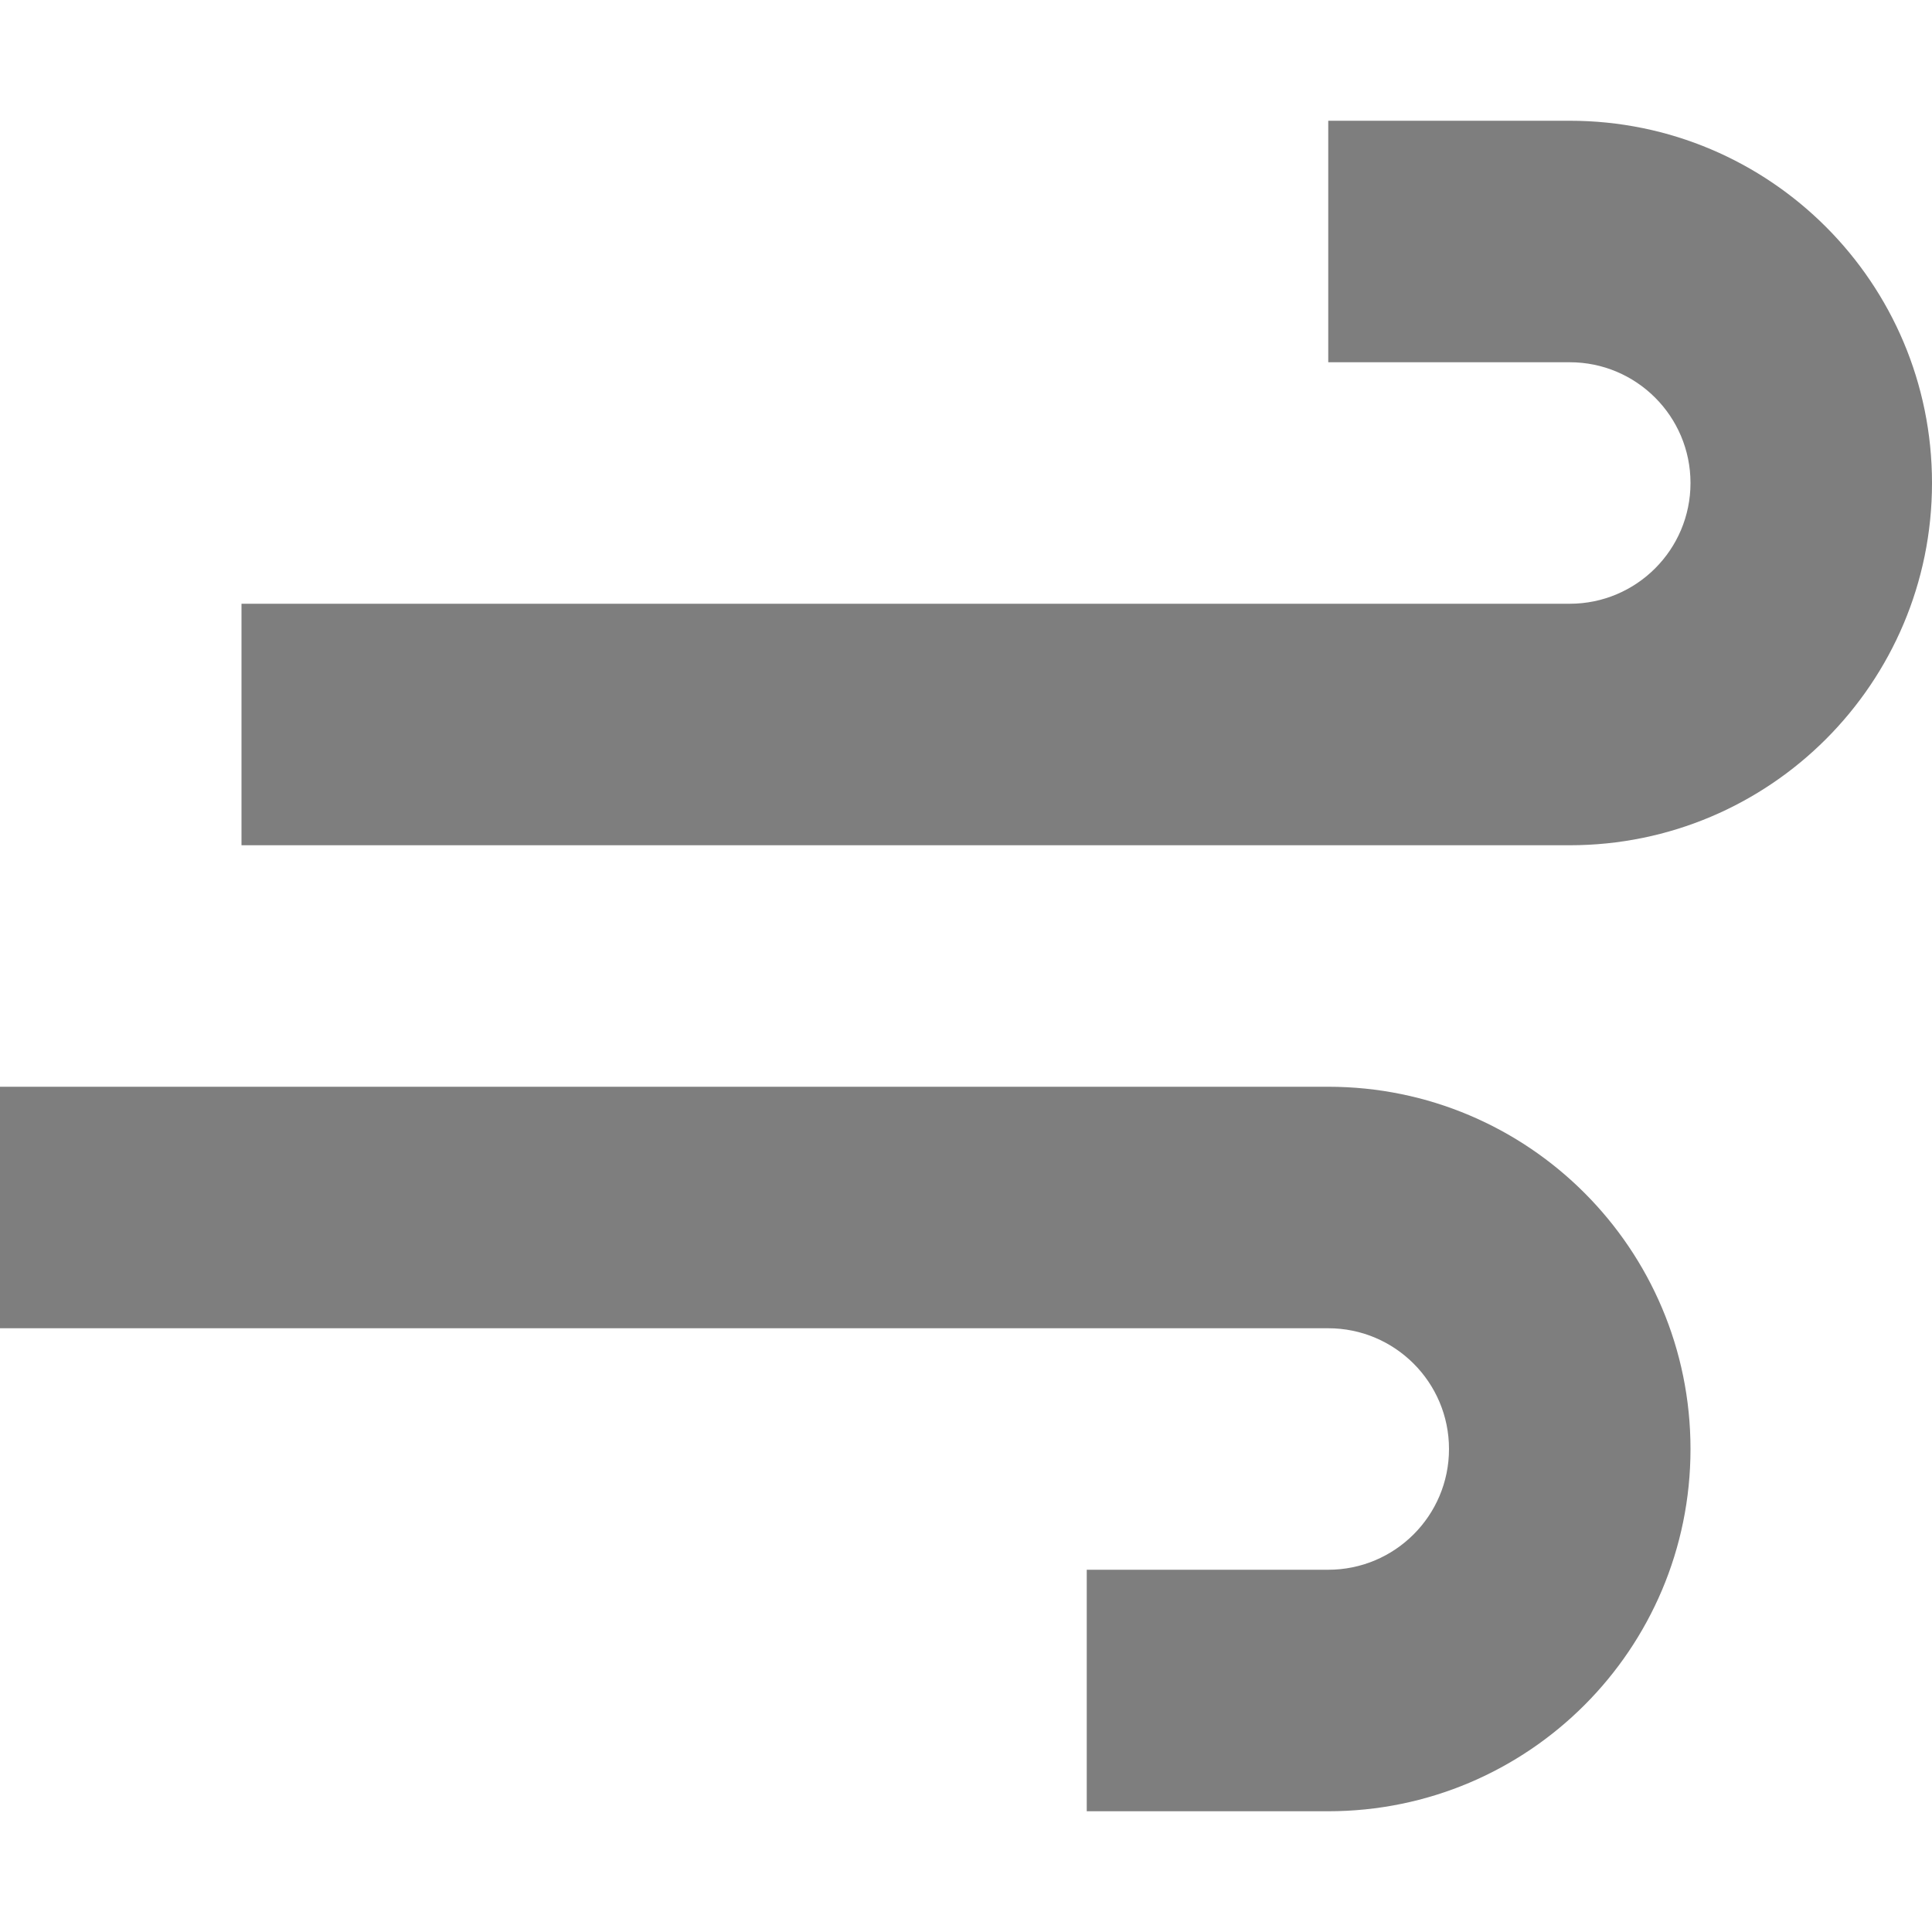
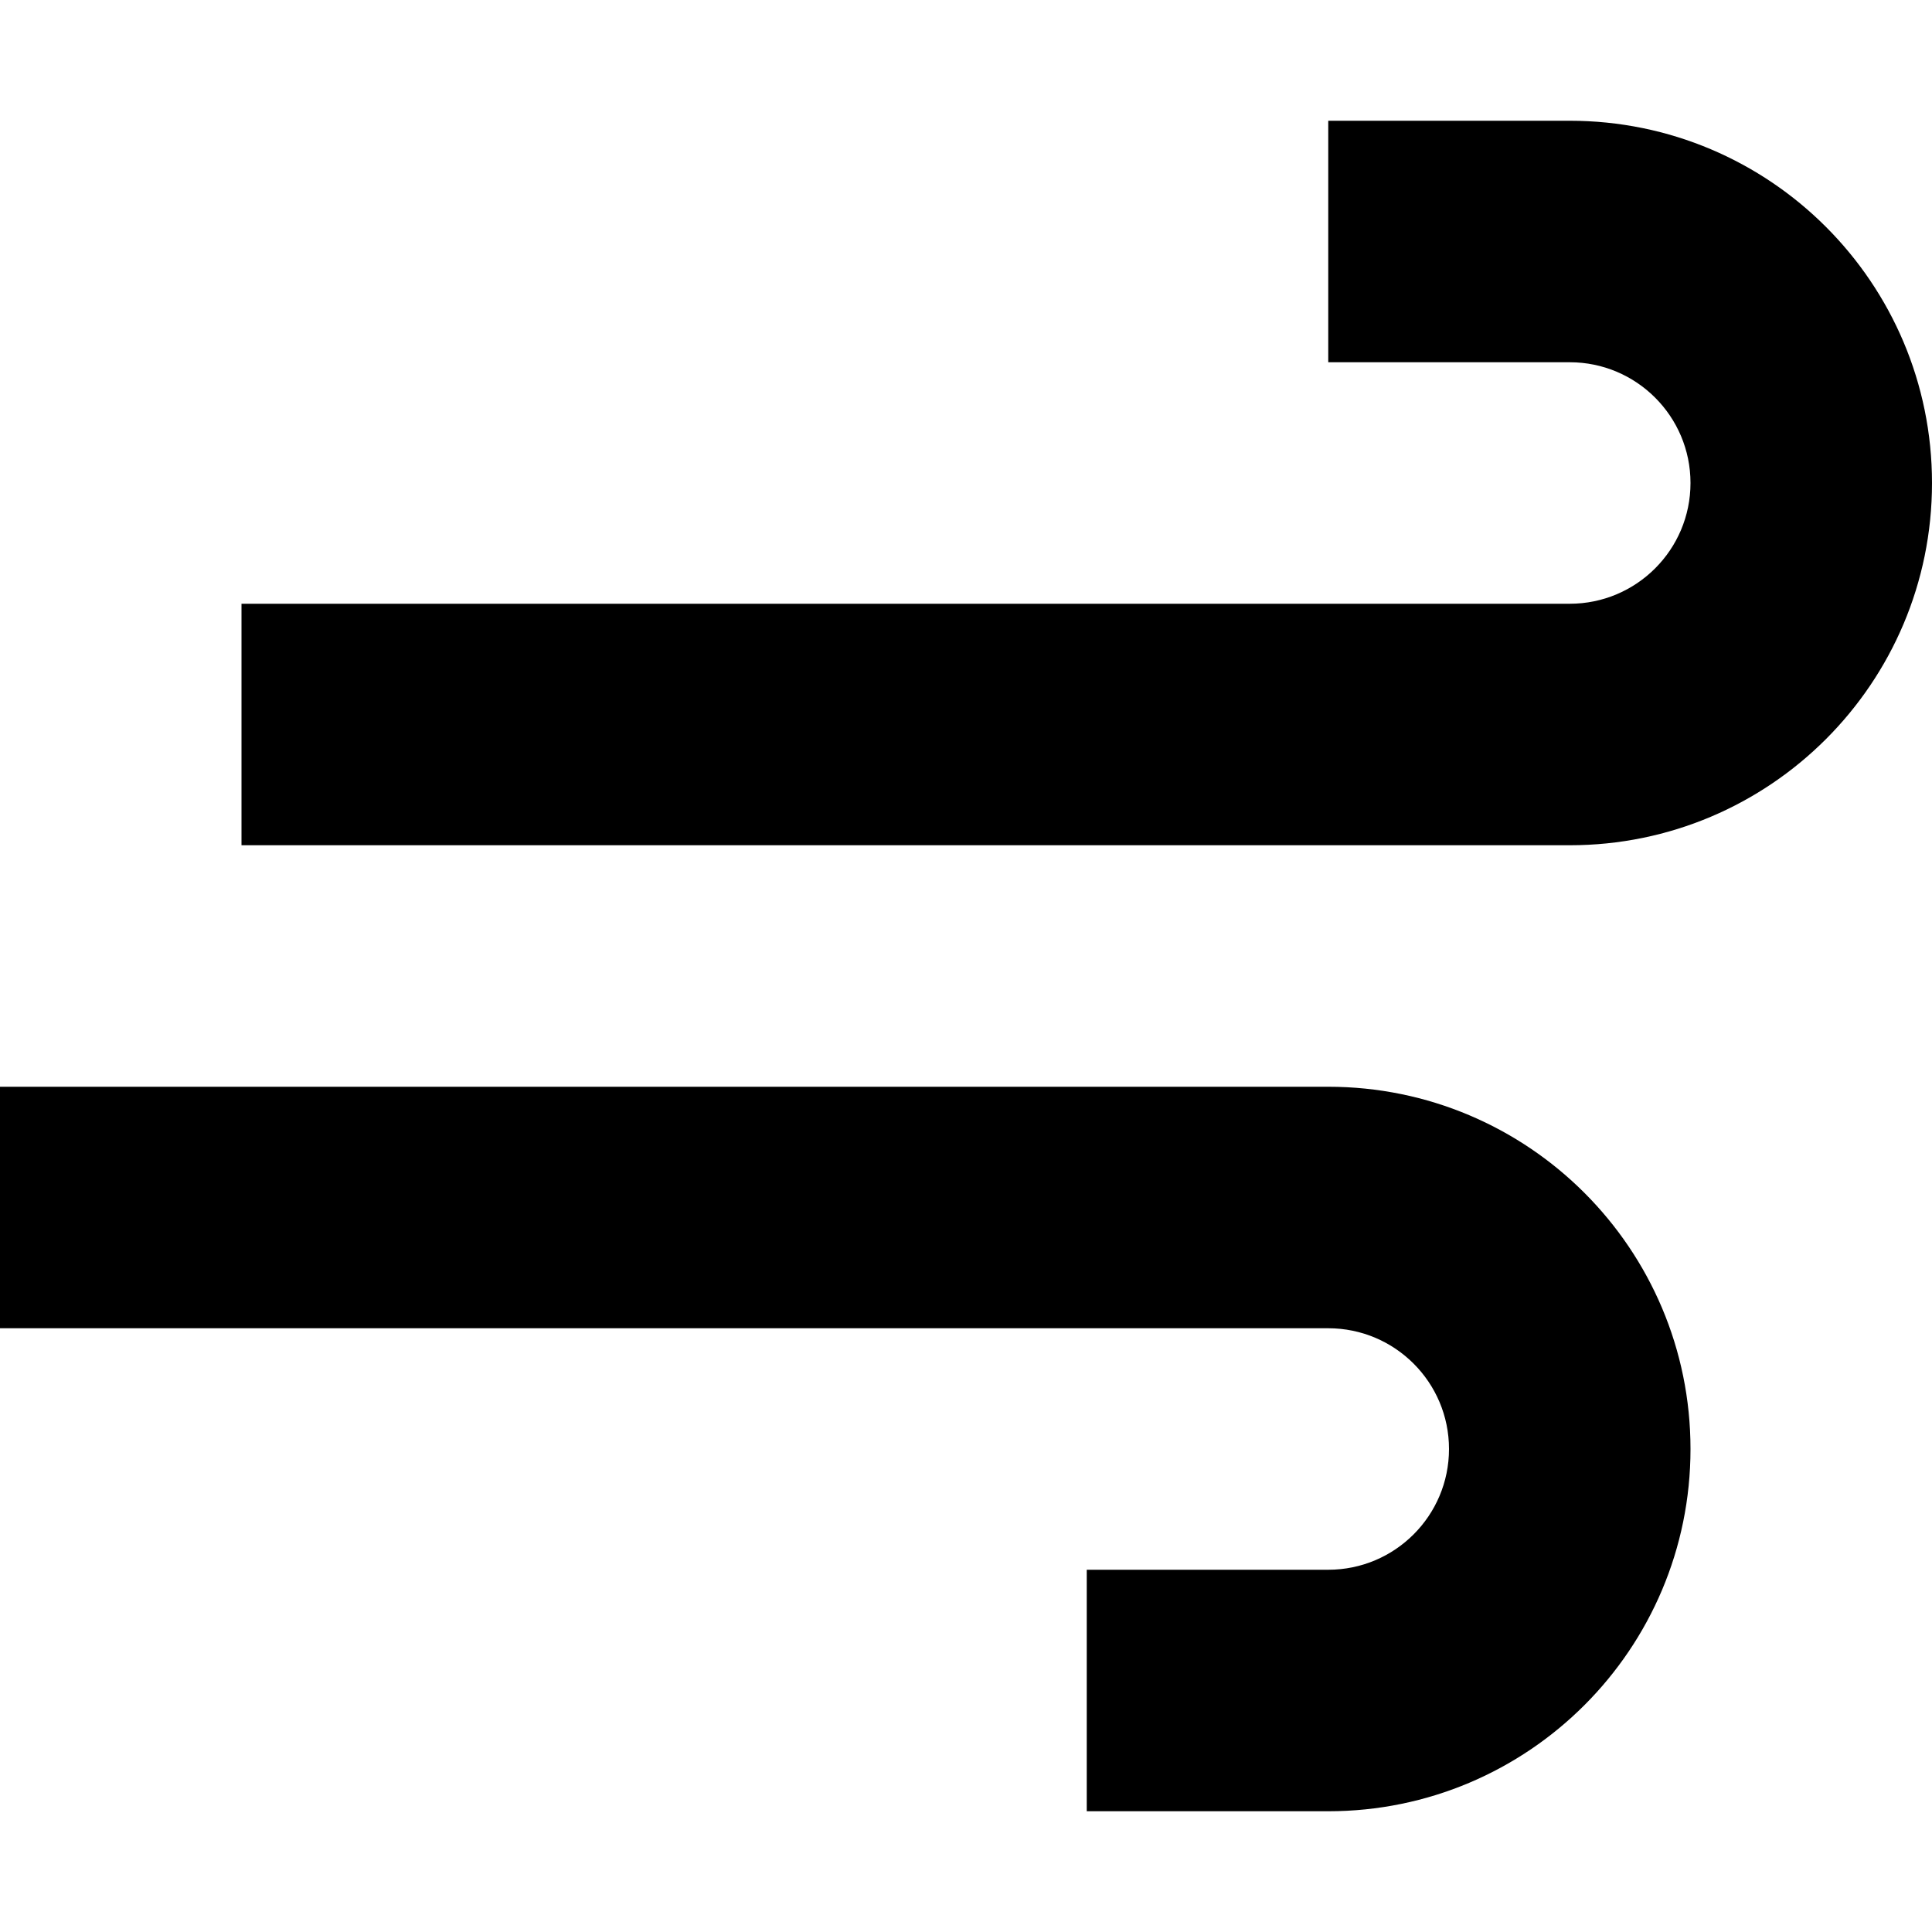
<svg xmlns="http://www.w3.org/2000/svg" width="800px" height="800px" viewBox="0 0 16 16" fill="none">
-   <path d="M13 1H11V3H13C13.552 3 14 3.448 14 4C14 4.552 13.552 5 13 5H2V7H13C14.657 7 16 5.657 16 4C16 2.343 14.657 1 13 1Z" fill="#7e7e7e" />
-   <path d="M0 11H11C11.552 11 12 11.448 12 12C12 12.552 11.552 13 11 13H9V15H11C12.657 15 14 13.657 14 12C14 10.343 12.657 9 11 9H0V11Z" fill="#7e7e7e" />
+   <path d="M13 1H11V3H13C13.552 3 14 3.448 14 4C14 4.552 13.552 5 13 5H2V7H13C14.657 7 16 5.657 16 4C16 2.343 14.657 1 13 1Z" fill="#000000" />
+   <path d="M0 11H11C11.552 11 12 11.448 12 12C12 12.552 11.552 13 11 13H9V15H11C12.657 15 14 13.657 14 12C14 10.343 12.657 9 11 9H0V11Z" fill="#000000" />
</svg>
